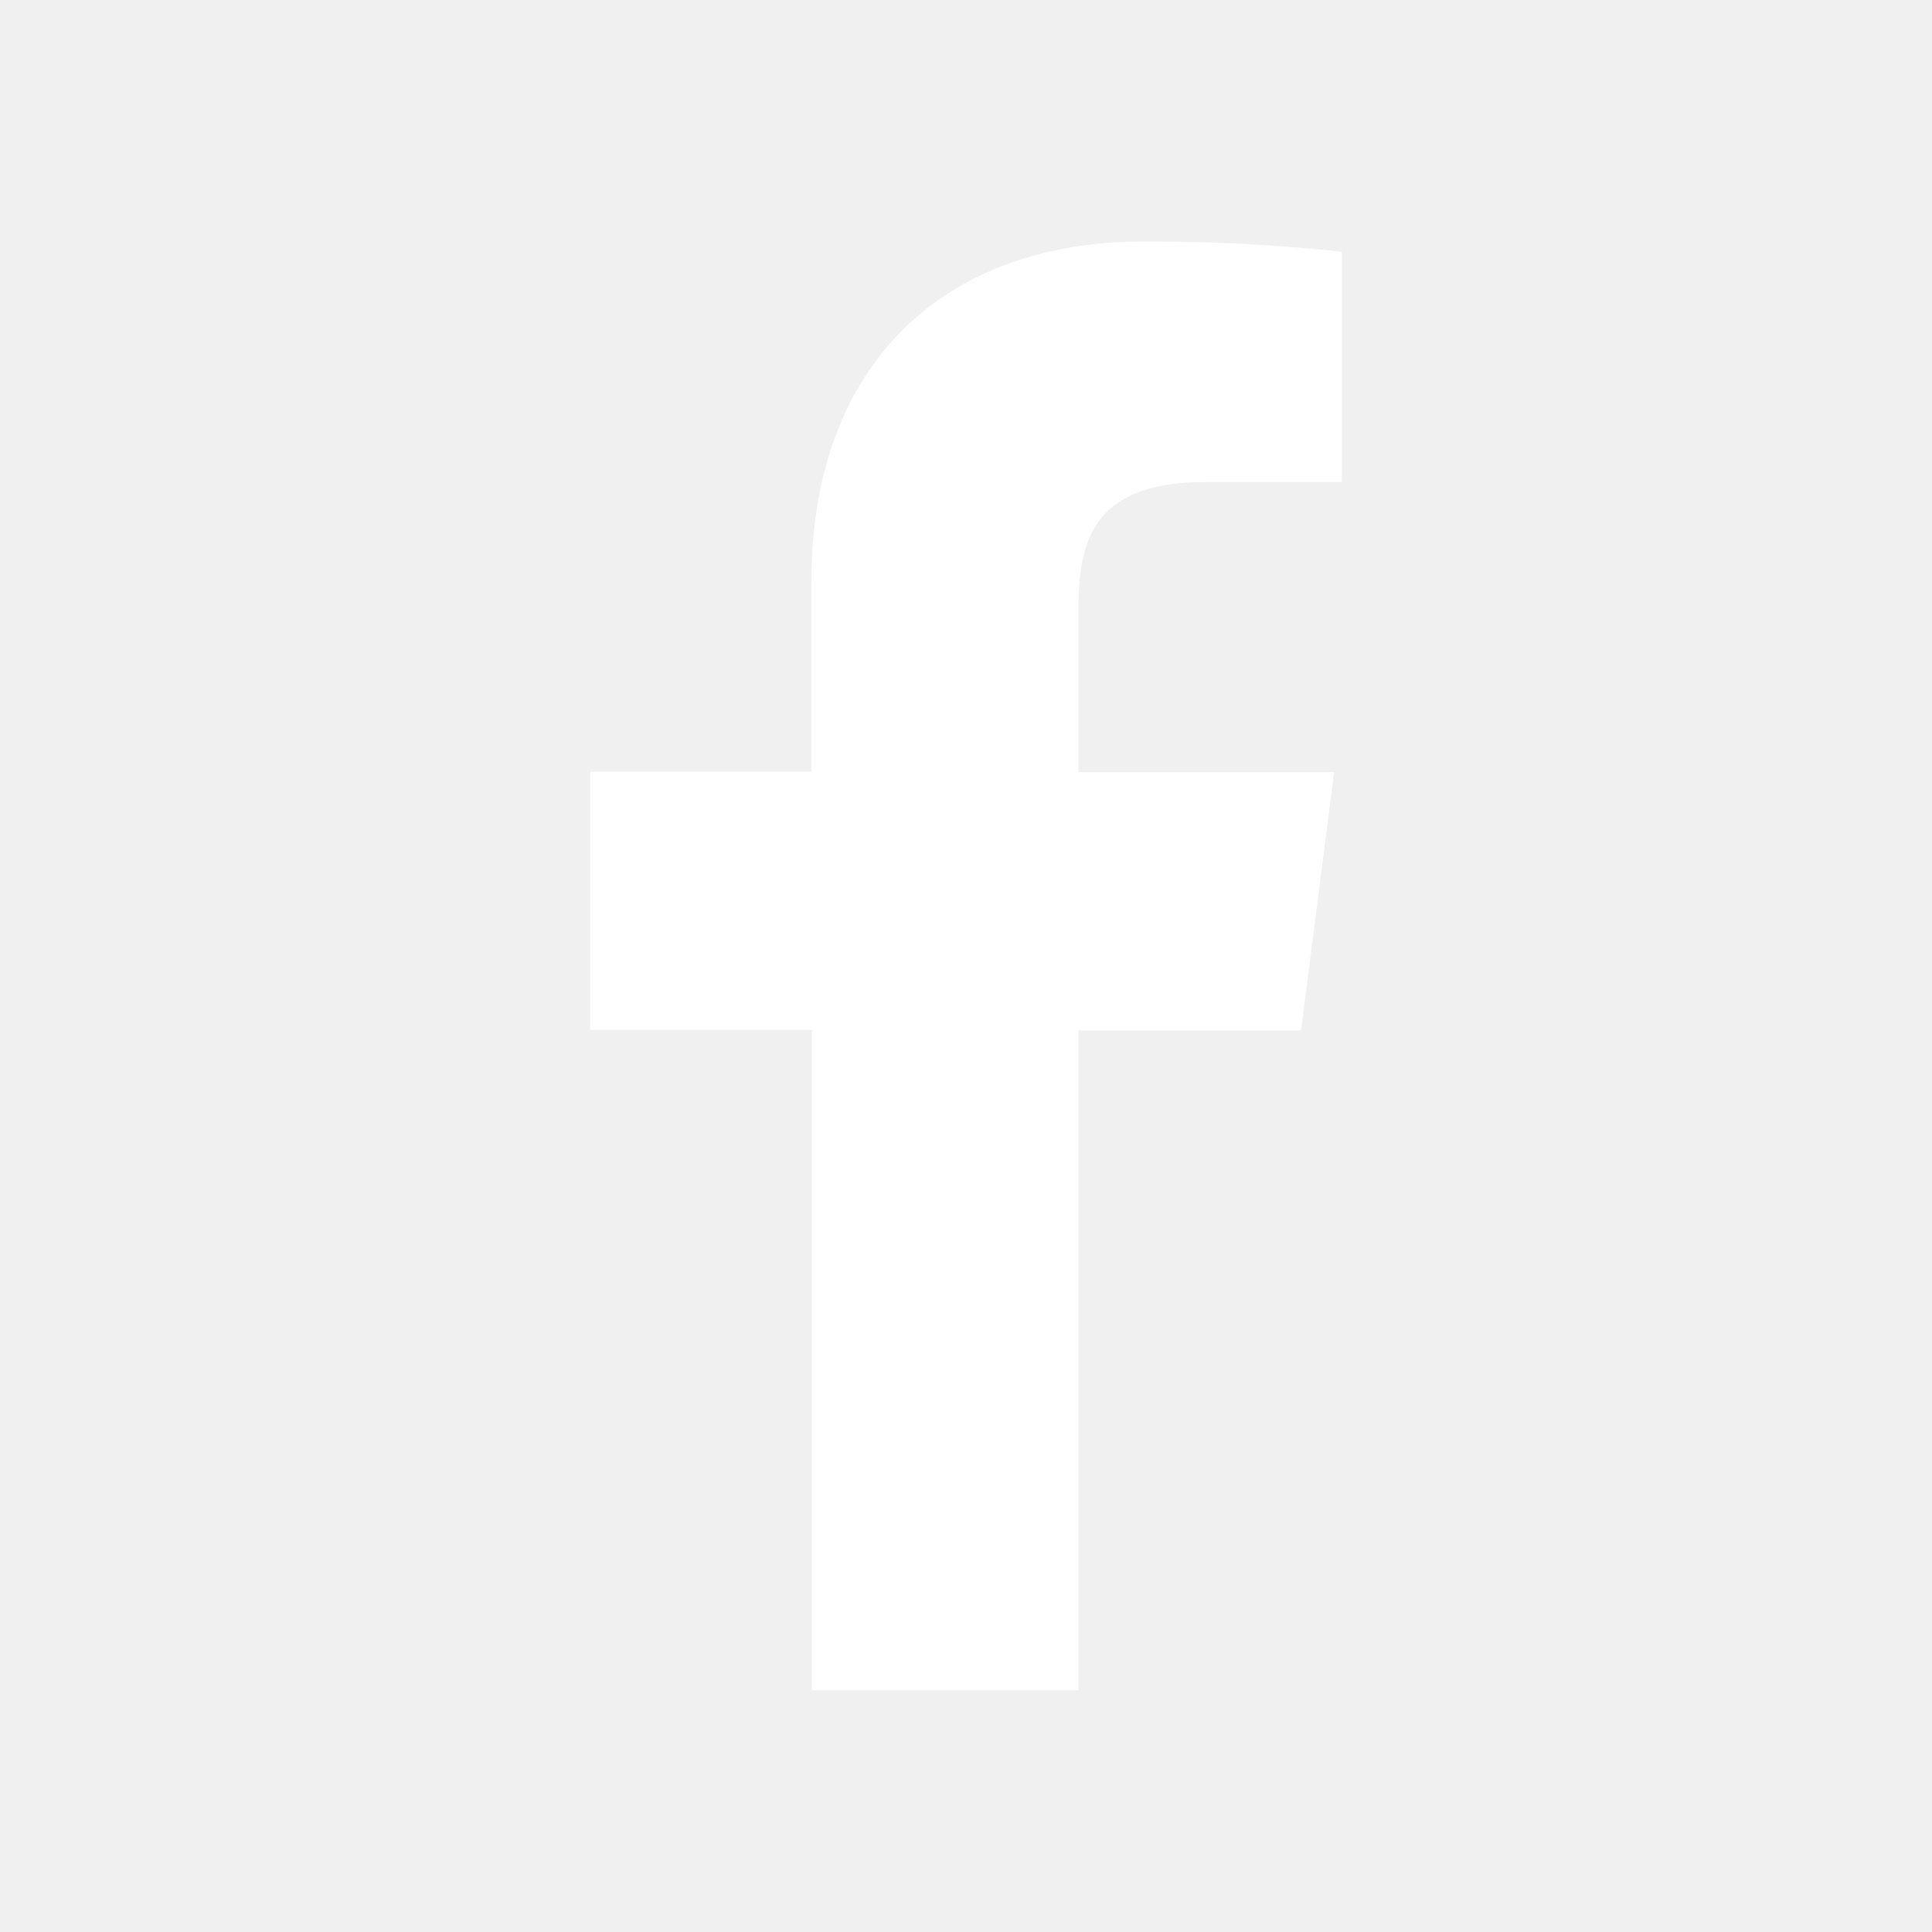
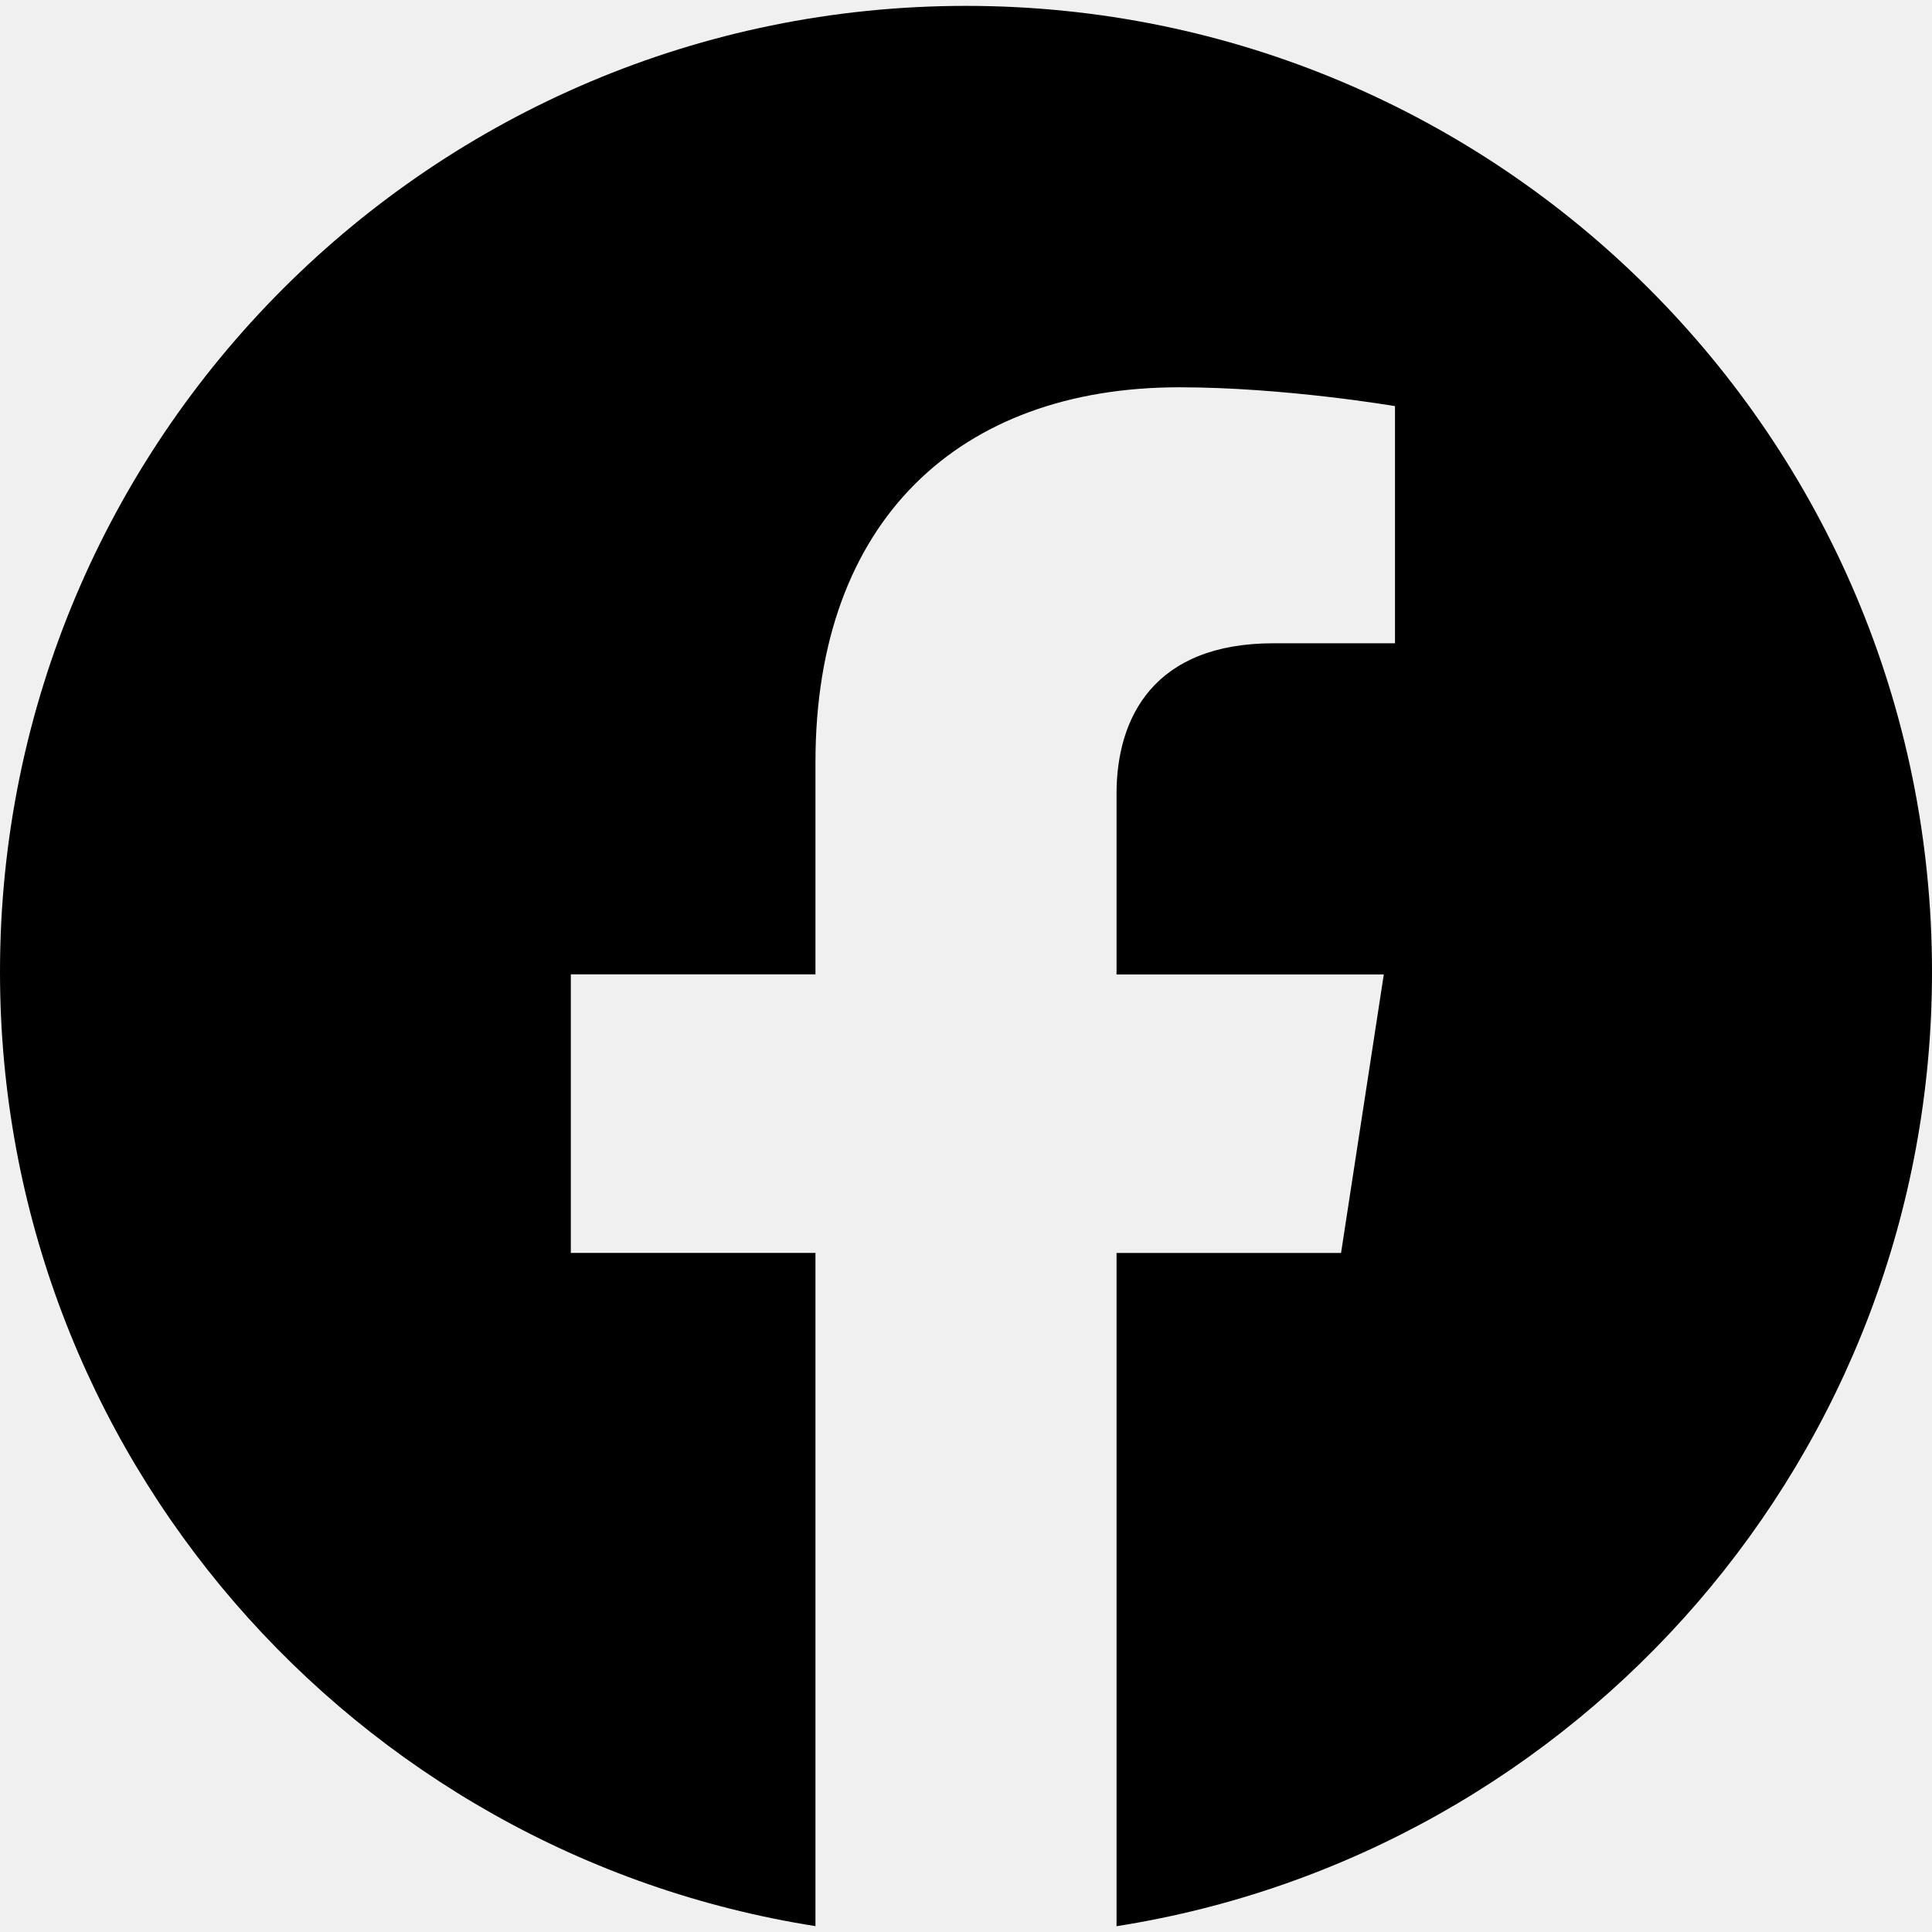
- <svg xmlns="http://www.w3.org/2000/svg" width="24" height="24" viewBox="0 0 24 24" style="fill:#fff;transform: ;msFilter:;">
-   <path d="M13.397 20.997v-8.196h2.765l.411-3.209h-3.176V7.548c0-.926.258-1.56 1.587-1.56h1.684V3.127A22.336 22.336 0 0 0 14.201 3c-2.444 0-4.122 1.492-4.122 4.231v2.355H7.332v3.209h2.753v8.202h3.312z" />
+ <svg xmlns="http://www.w3.org/2000/svg" version="1.1" id="Capa_1" x="0px" y="0px" viewBox="0 0 24 24" style="enable-background:new 0 0 24 24;" xml:space="preserve" width="512" height="512">
+   <g>
+     <path d="M24,12.073c0,5.989-4.394,10.954-10.13,11.855v-8.363h2.789l0.531-3.46H13.87V9.86c0-0.947,0.464-1.869,1.95-1.869h1.509   V5.045c0,0-1.37-0.234-2.679-0.234c-2.734,0-4.52,1.657-4.52,4.656v2.637H7.091v3.46h3.039v8.363C4.395,23.025,0,18.061,0,12.073   c0-6.627,5.373-12,12-12S24,5.445,24,12.073z" />
+   </g>
</svg>
